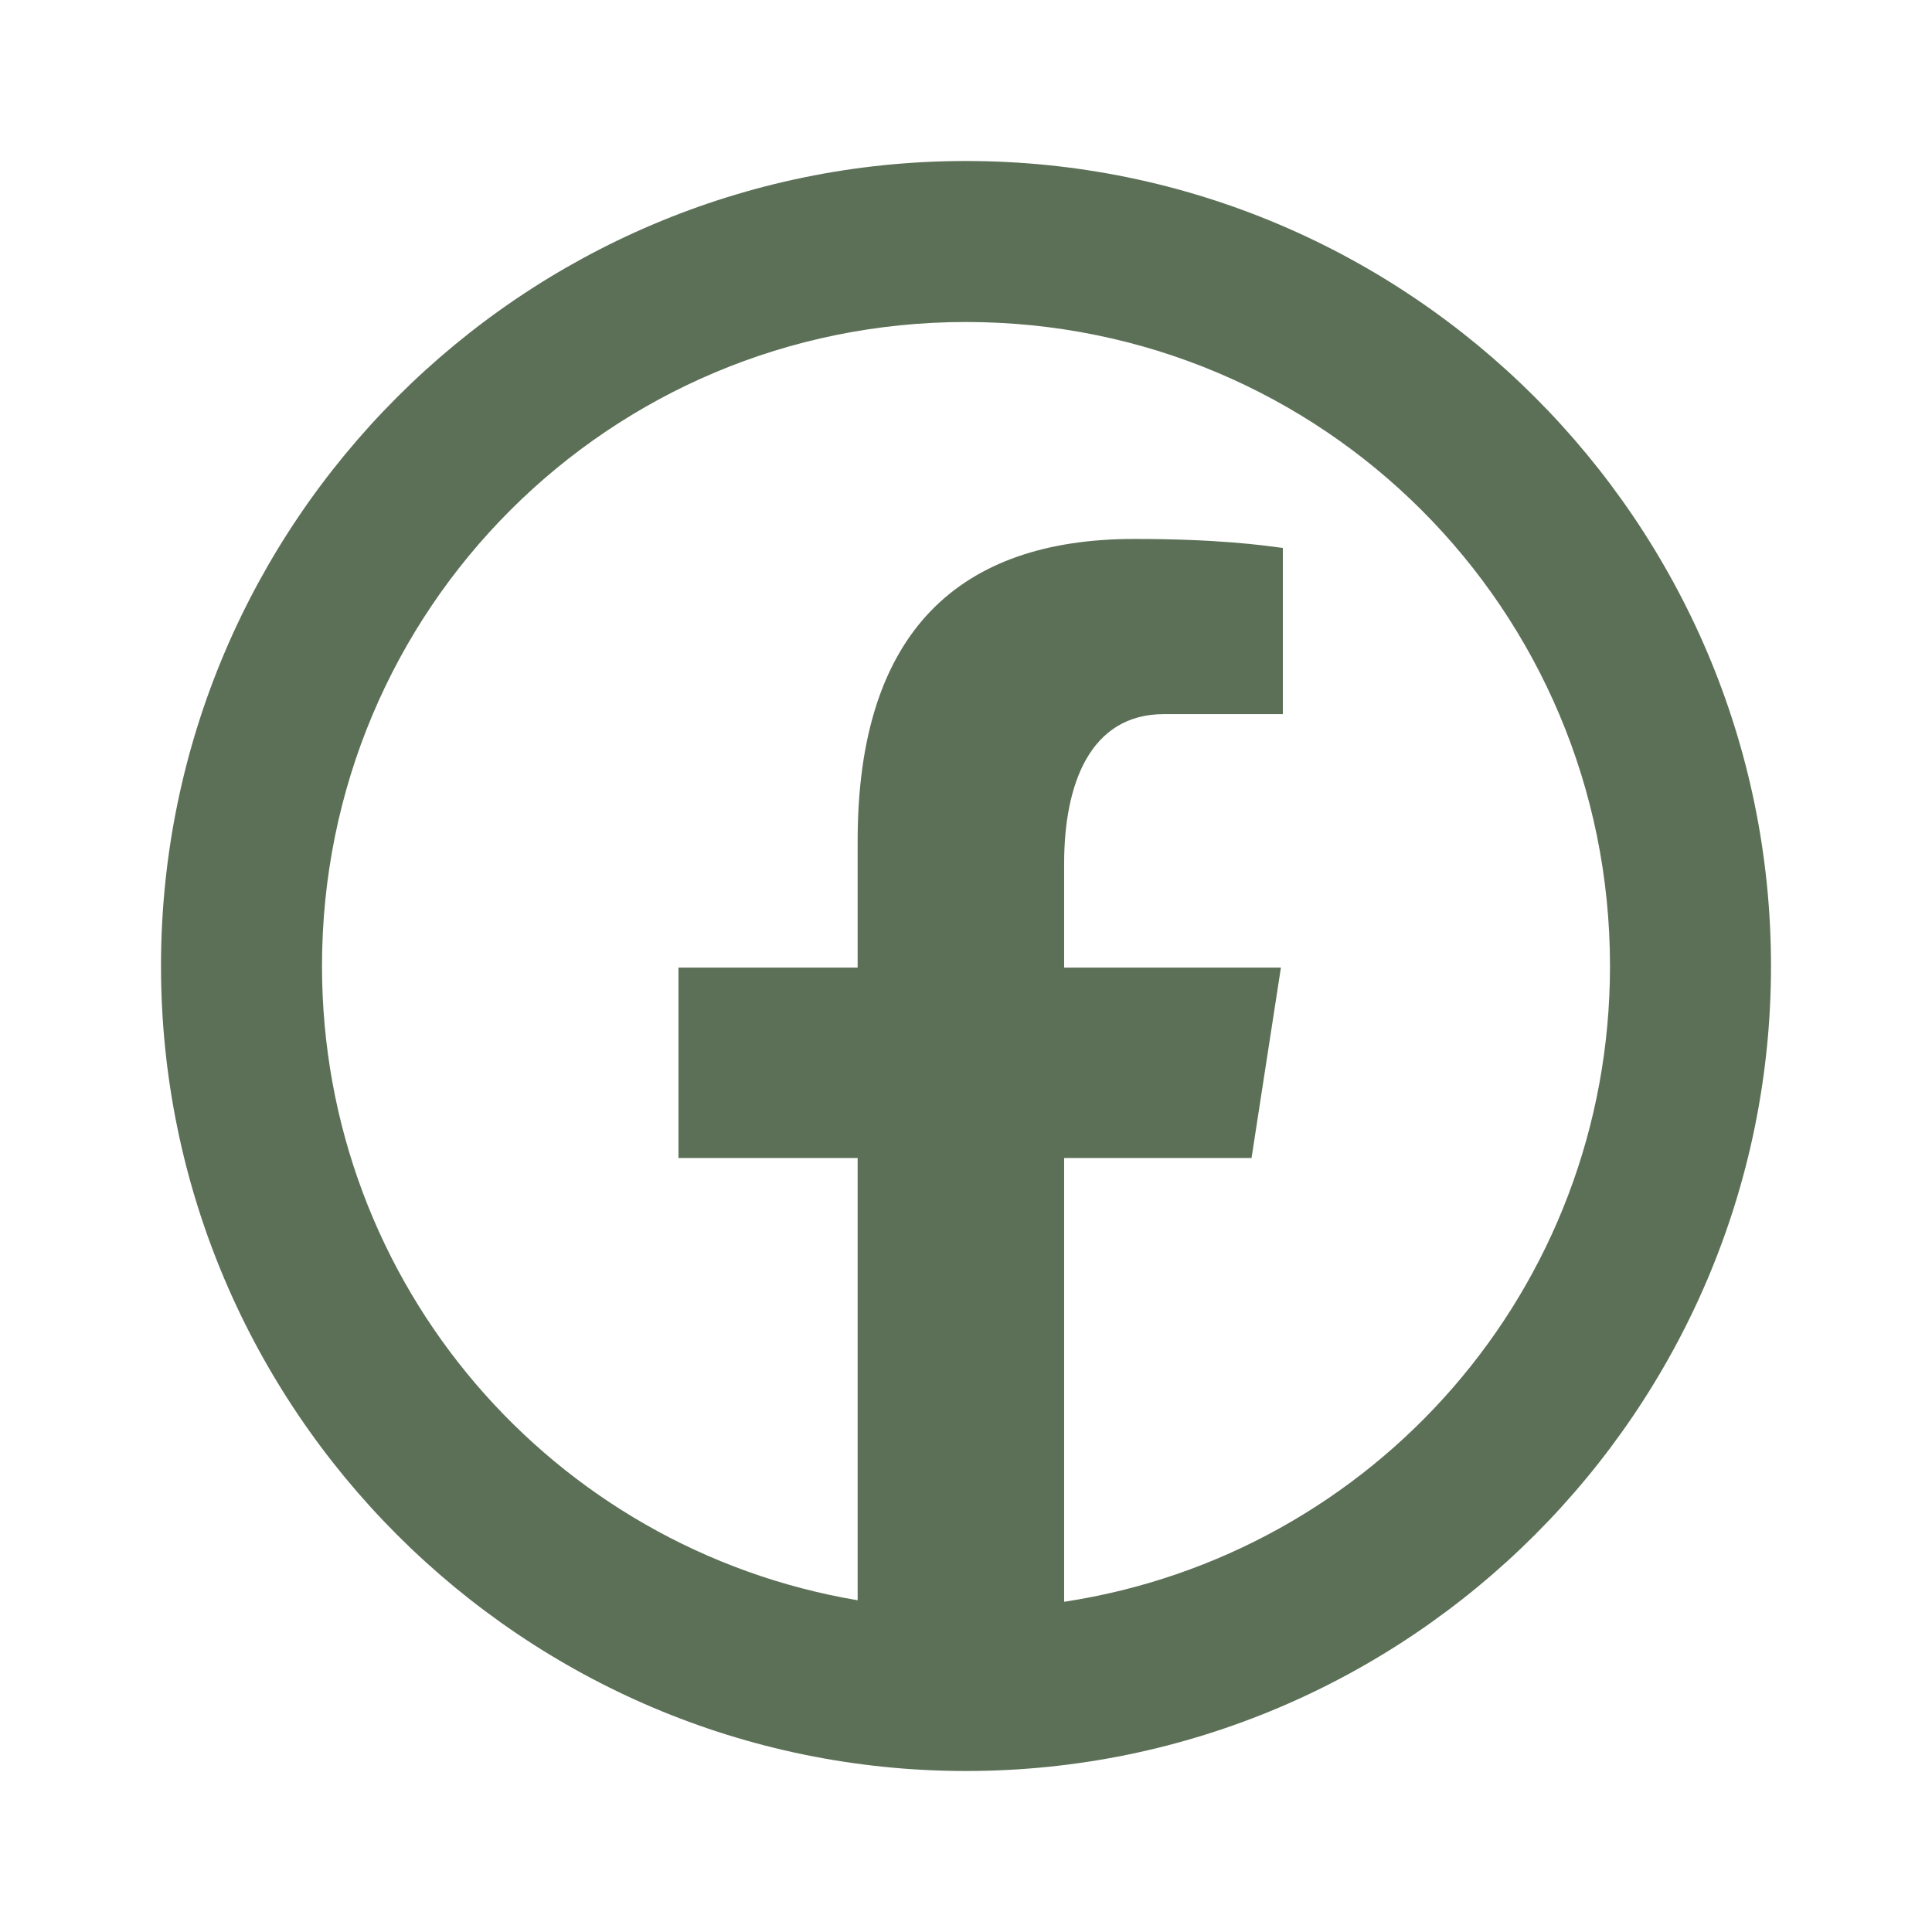
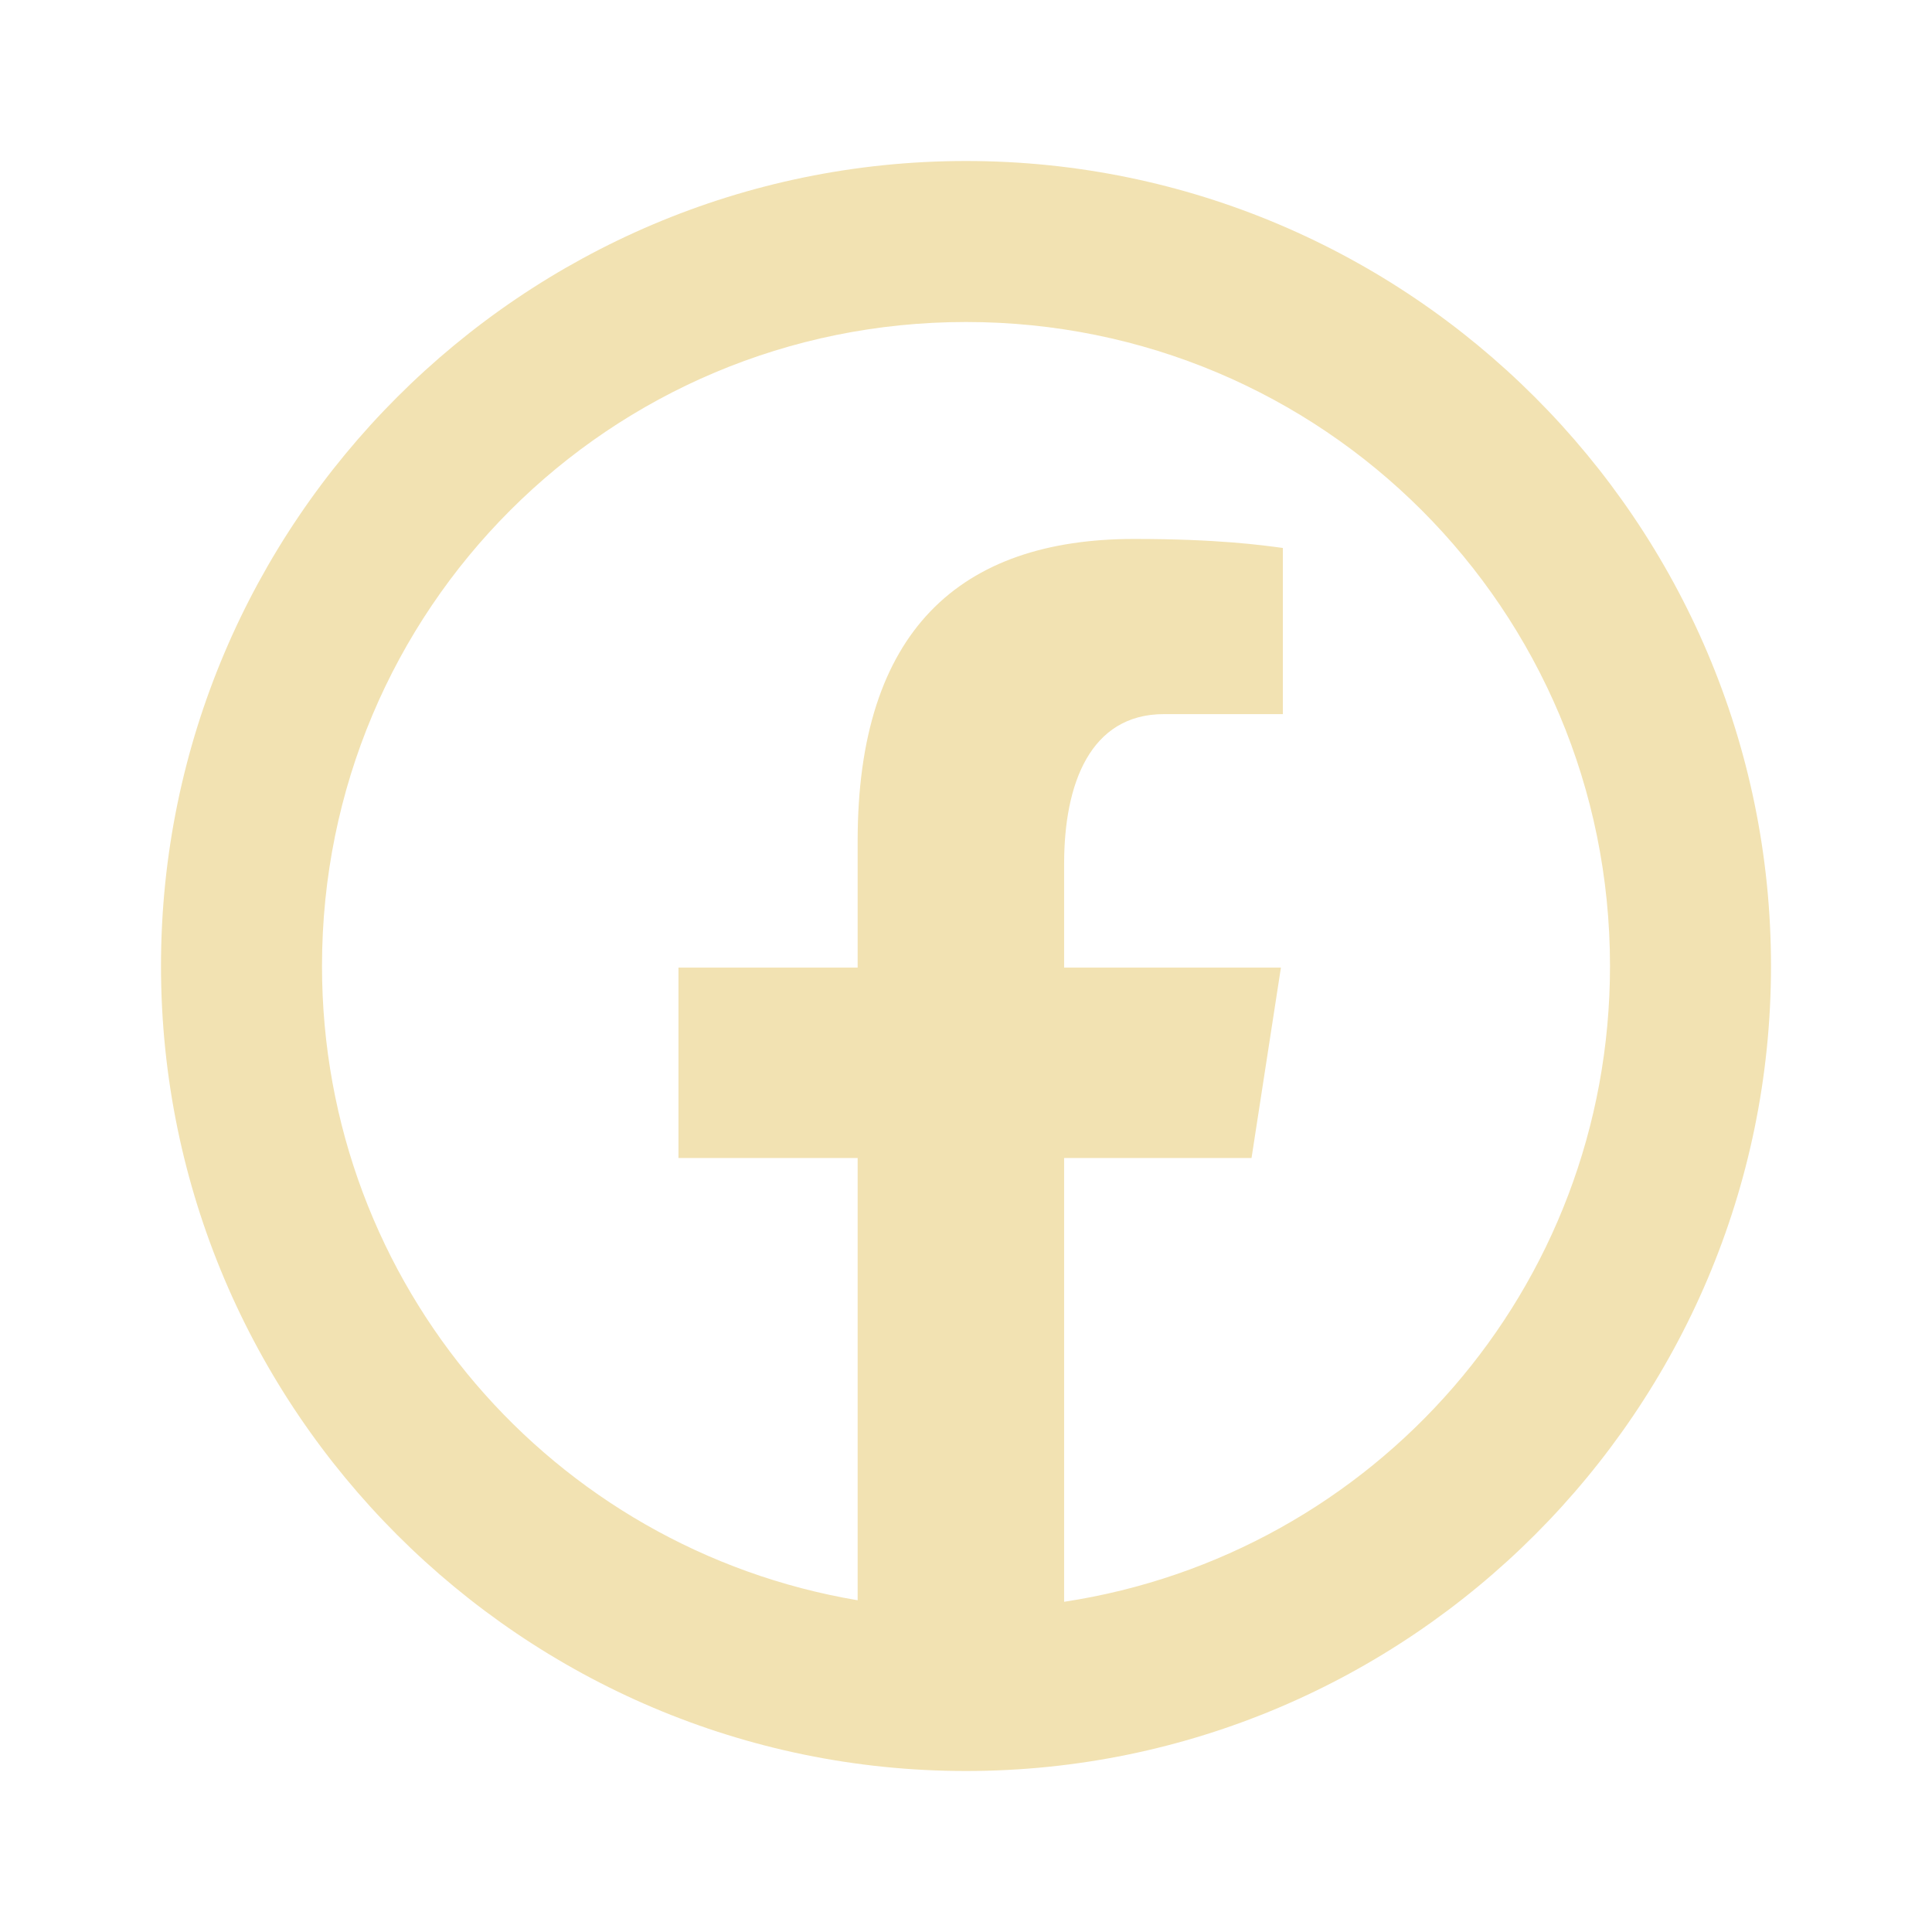
- <svg xmlns="http://www.w3.org/2000/svg" fill="#5C7057" viewBox="0 0 24 24" width="26px" height="26px">
+ <svg xmlns="http://www.w3.org/2000/svg" fill="rgb(242, 226, 178)" viewBox="0 0 24 24" width="26px" height="26px">
  <path d="M 12 2 C 6.489 2 2 6.489 2 12 C 2 17.511 6.489 22 12 22 C 17.511 22 22 17.511 22 12 C 22 6.489 17.511 2 12 2 z M 12 4 C 16.43 4 20 7.57 20 12 C 20 16.014 17.065 19.313 13.219 19.898 L 13.219 14.385 L 15.547 14.385 L 15.912 12.02 L 13.219 12.02 L 13.219 10.727 C 13.219 9.744 13.539 8.871 14.459 8.871 L 15.936 8.871 L 15.936 6.807 C 15.676 6.772 15.127 6.695 14.09 6.695 C 11.924 6.695 10.654 7.839 10.654 10.445 L 10.654 12.02 L 8.428 12.02 L 8.428 14.385 L 10.654 14.385 L 10.654 19.879 C 6.87 19.241 4 15.97 4 12 C 4 7.57 7.57 4 12 4 z" />
</svg>
